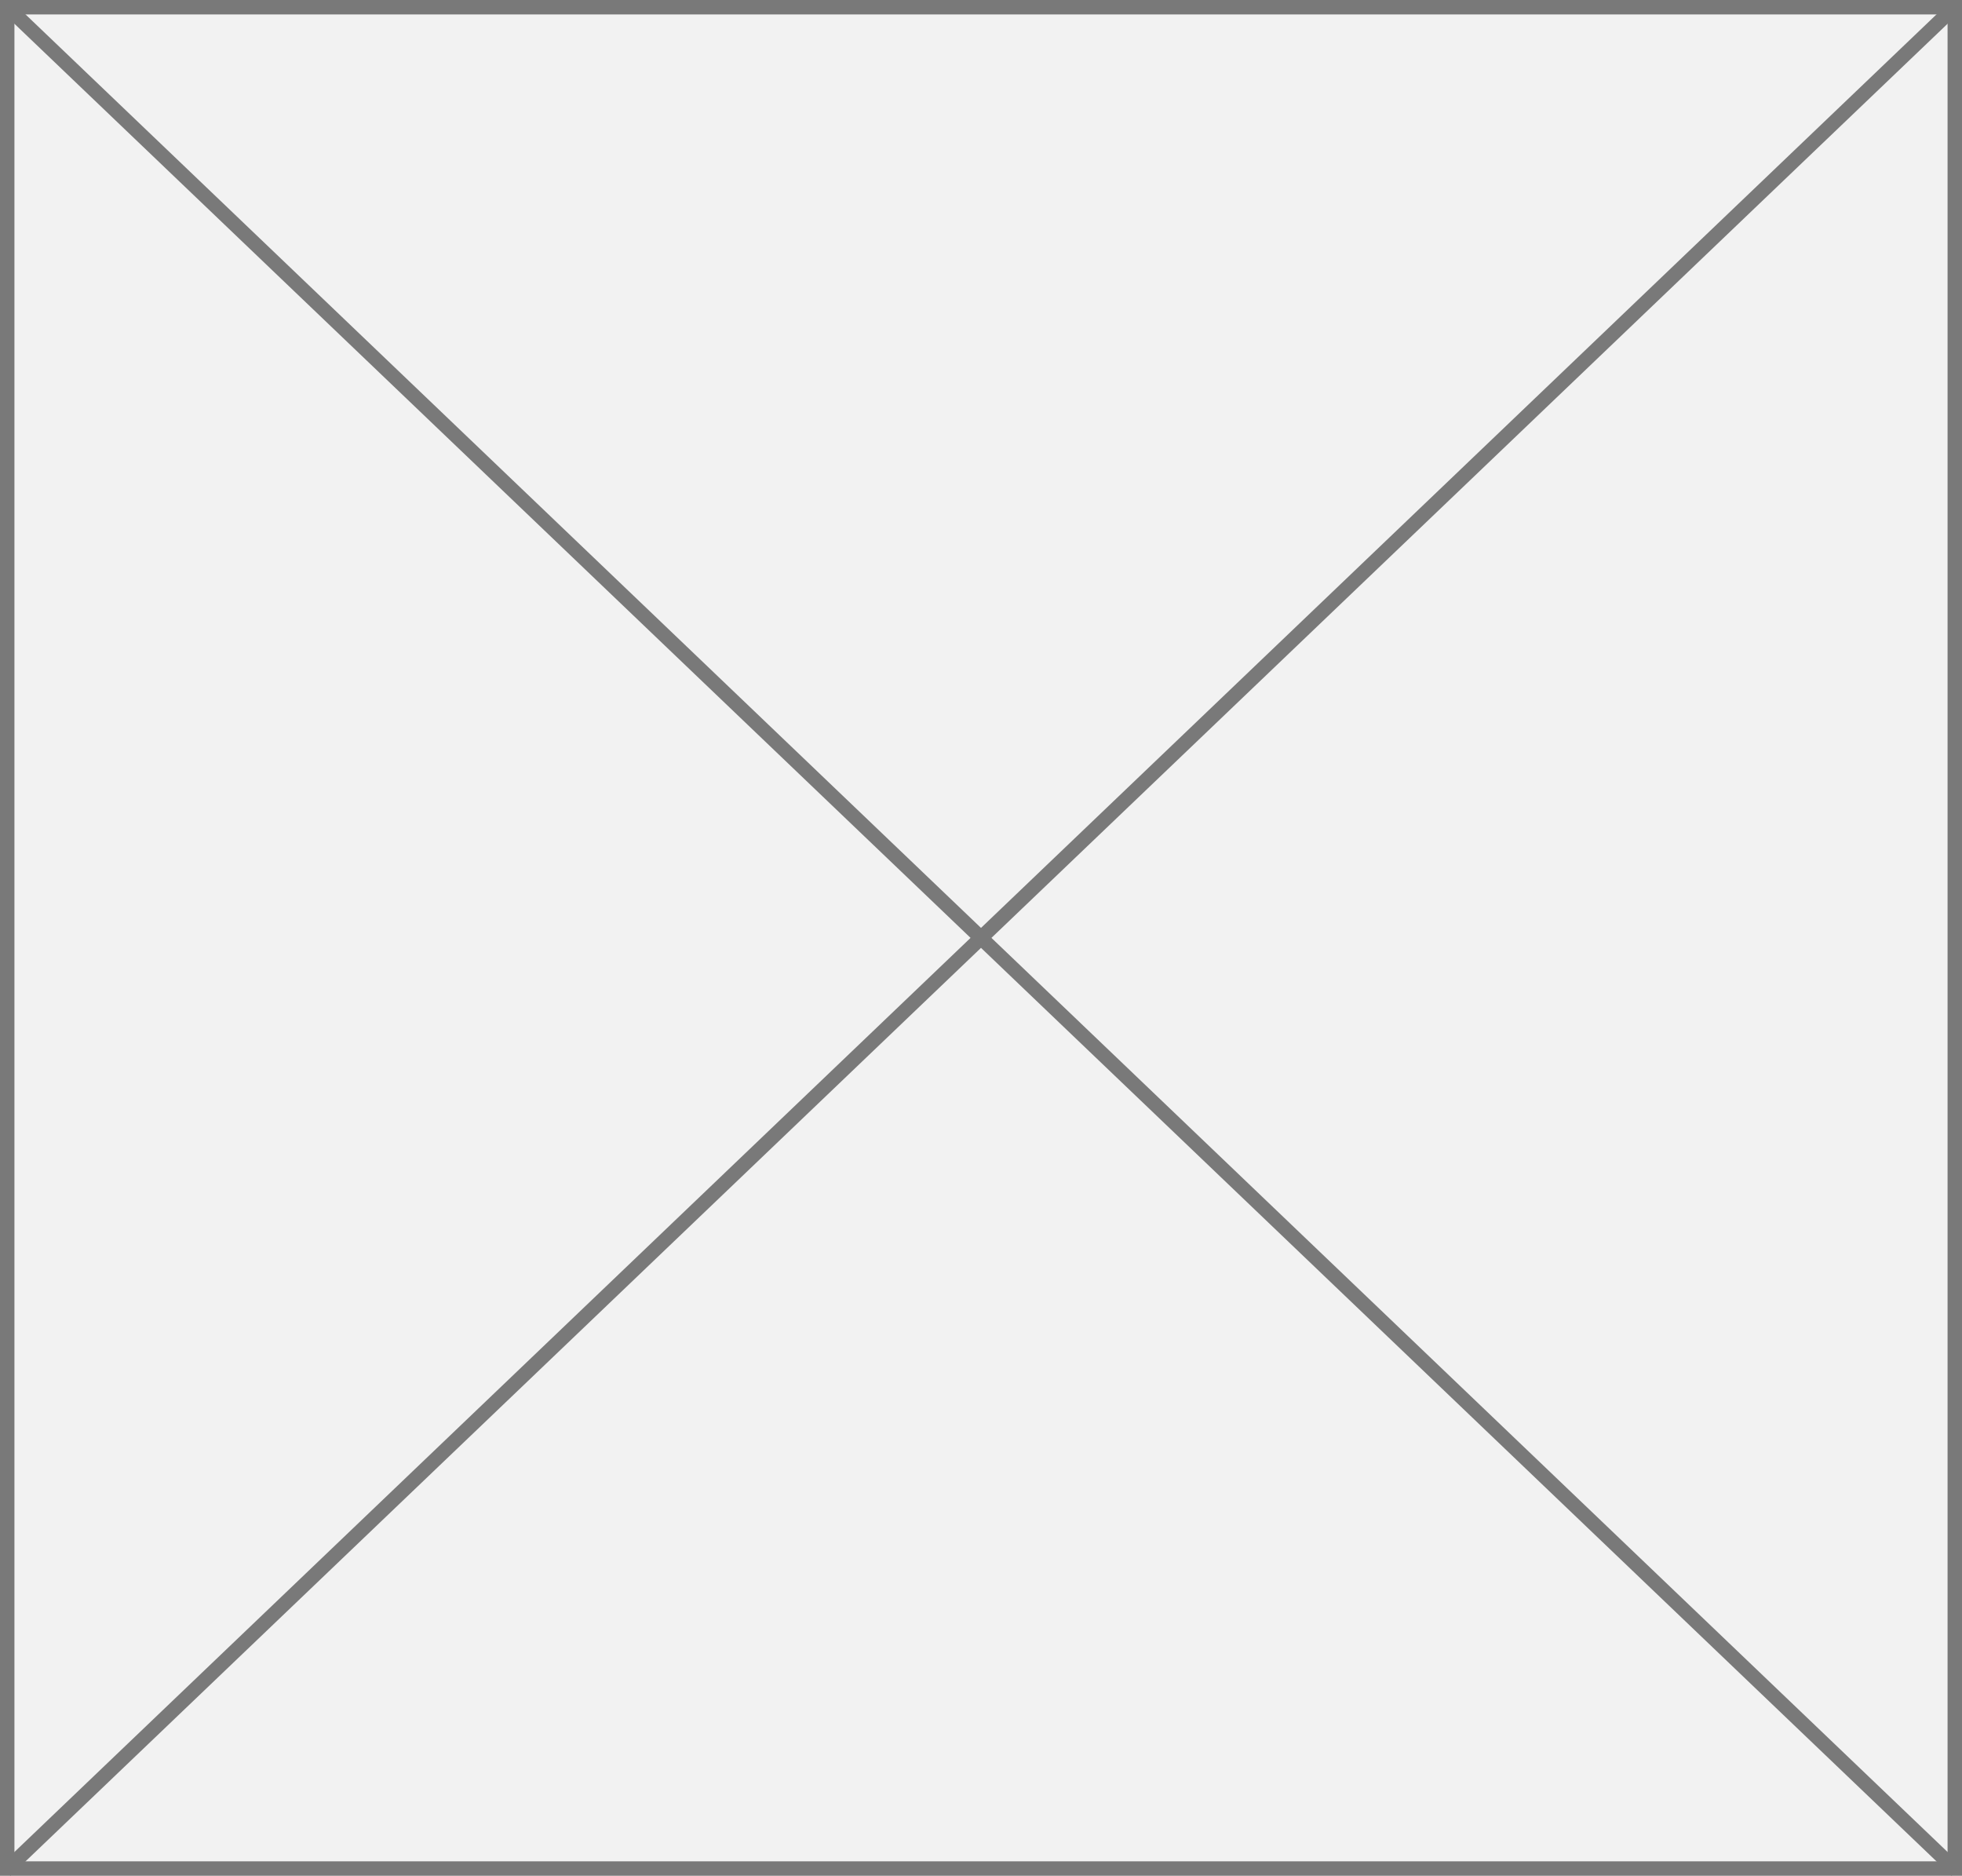
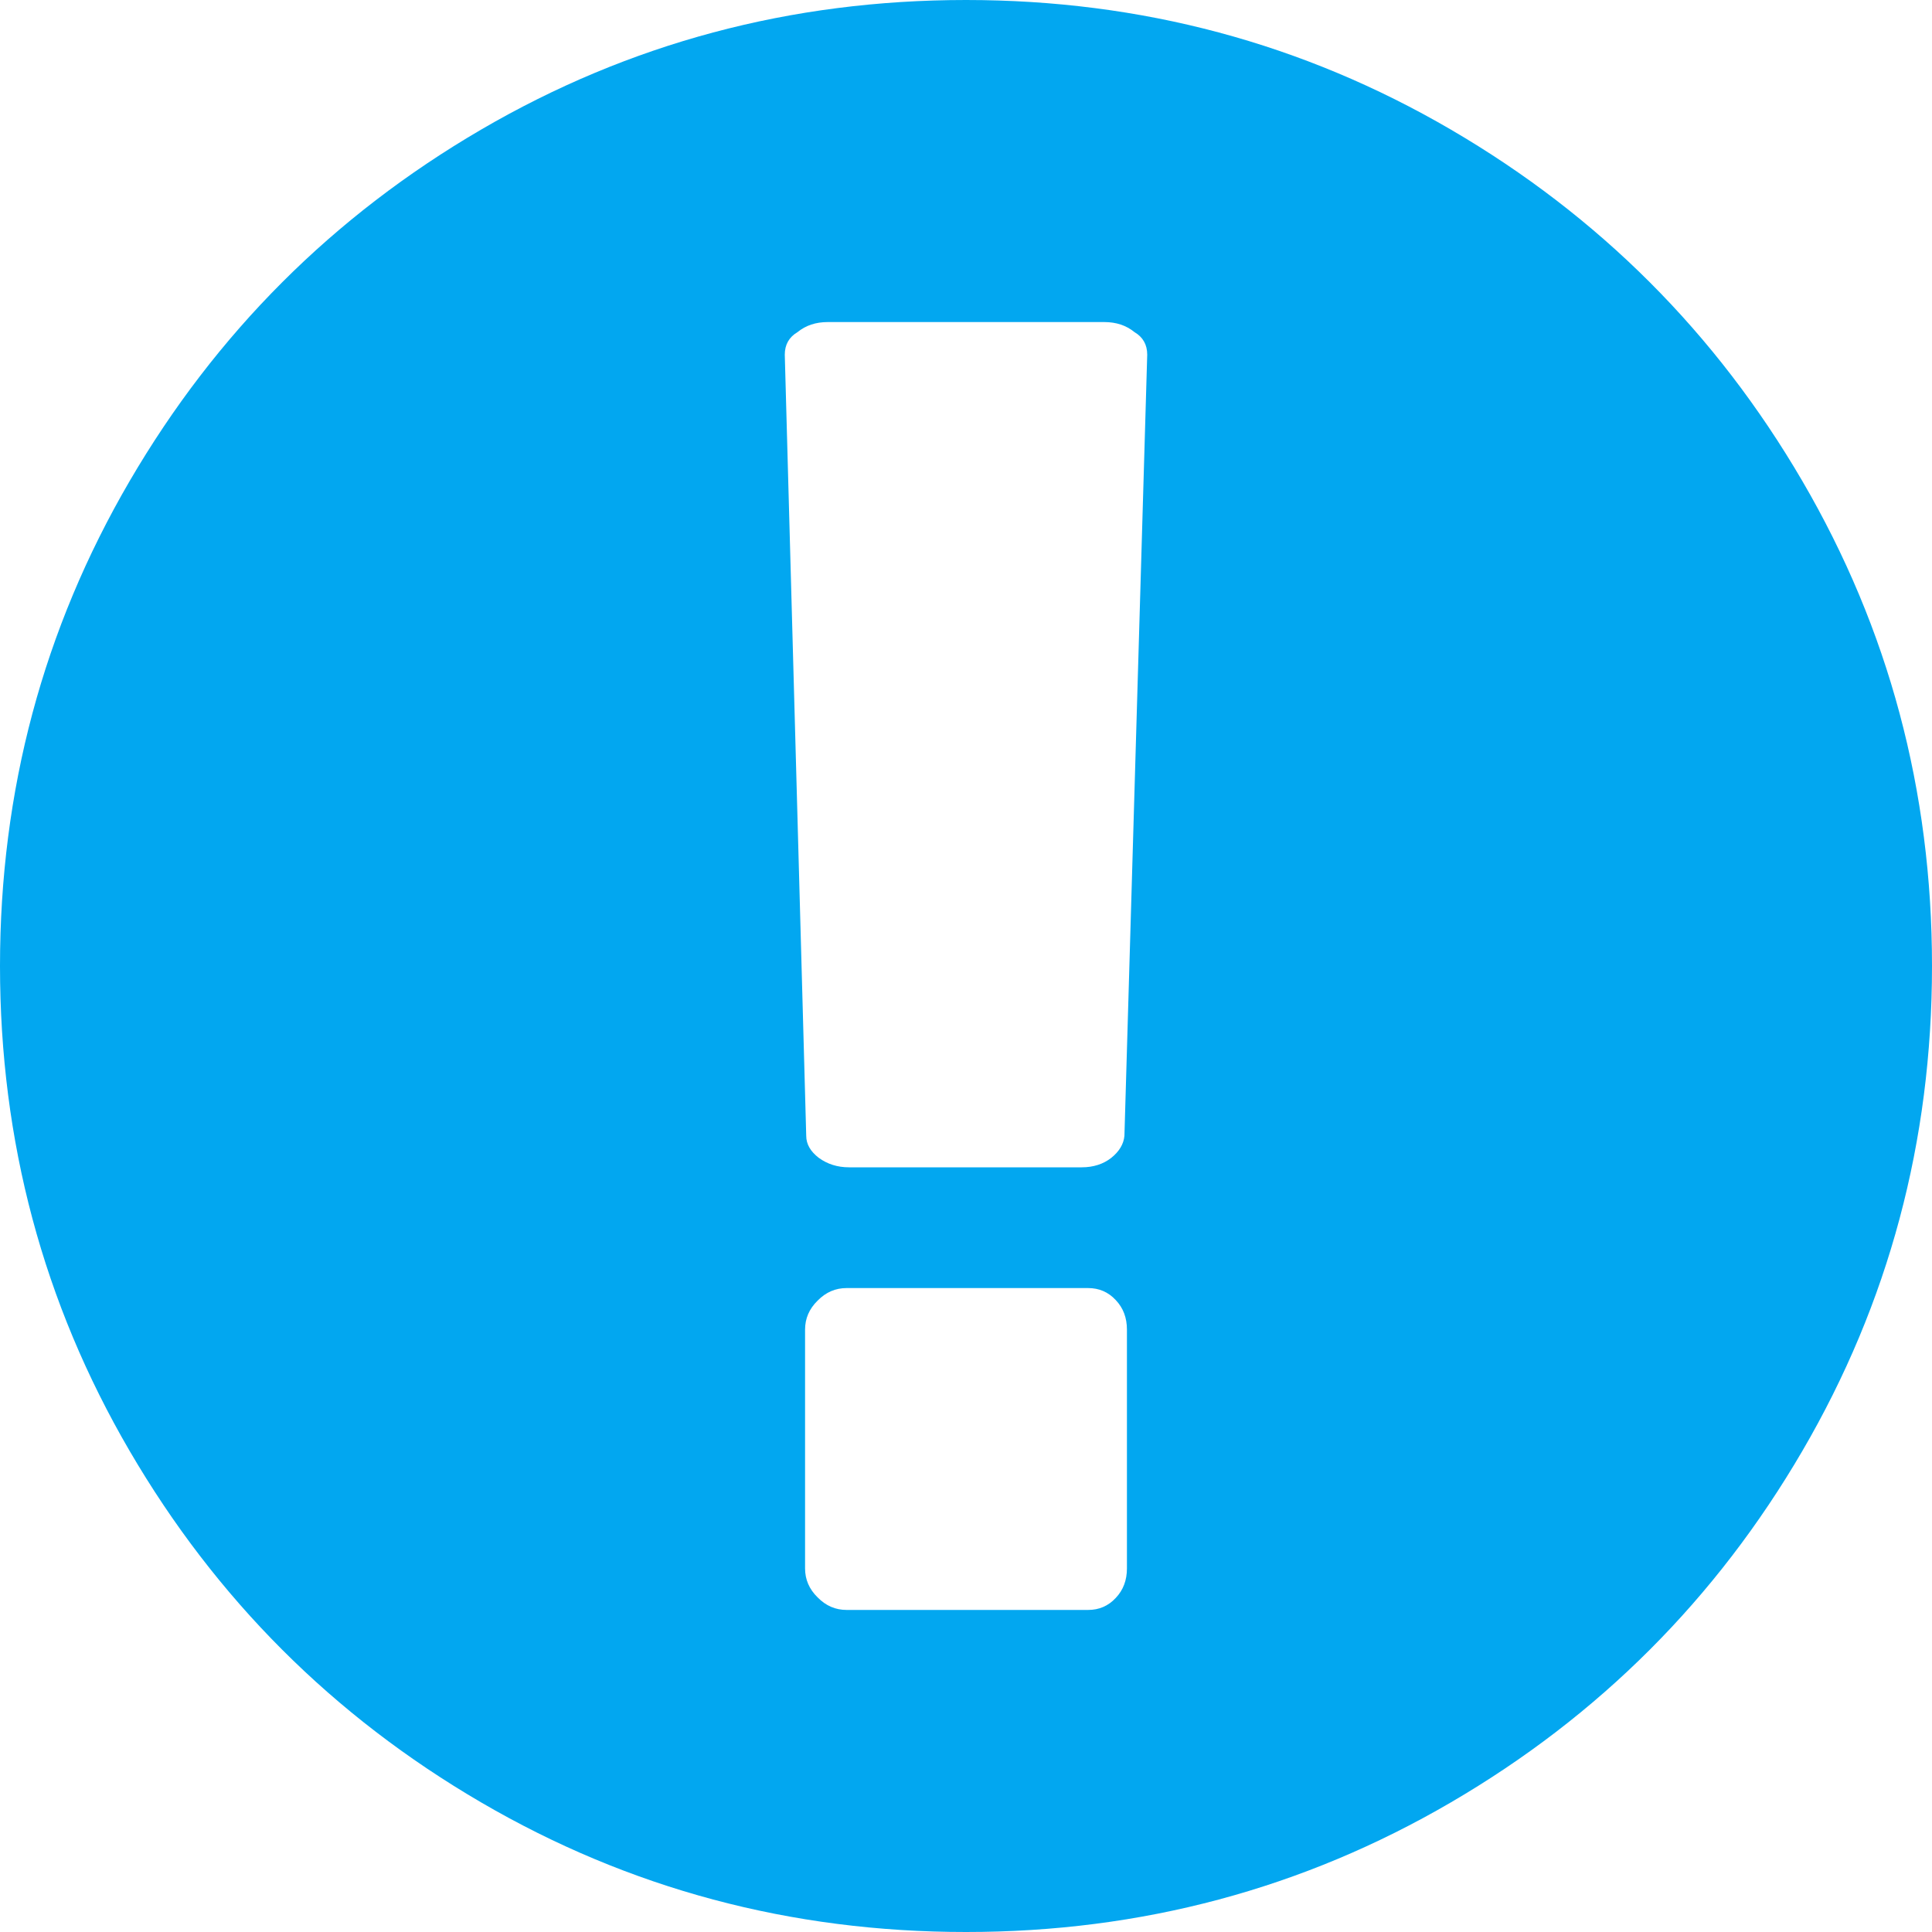
- <svg xmlns="http://www.w3.org/2000/svg" version="1.1" width="136px" height="130px">
-   <g transform="matrix(1 0 0 1 -642 -5361 )">
-     <path d="M 642.5 5361.5  L 777.5 5361.5  L 777.5 5490.5  L 642.5 5490.5  L 642.5 5361.5  Z " fill-rule="nonzero" fill="#f2f2f2" stroke="none" />
-     <path d="M 642.5 5361.5  L 777.5 5361.5  L 777.5 5490.5  L 642.5 5490.5  L 642.5 5361.5  Z " stroke-width="1" stroke="#797979" fill="none" />
-     <path d="M 642.378 5361.361  L 777.622 5490.639  M 777.622 5361.361  L 642.378 5490.639  " stroke-width="1" stroke="#797979" fill="none" />
+ <svg xmlns="http://www.w3.org/2000/svg" version="1.1" width="10px" height="10px">
+   <g transform="matrix(1 0 0 1 -185 -5545 )">
+     <path d="M 2.49 0.671  C 3.256 0.224  4.093 0  5 0  C 5.907 0  6.744 0.224  7.51 0.671  C 8.276 1.118  8.882 1.724  9.329 2.49  C 9.776 3.256  10 4.093  10 5  C 10 5.907  9.776 6.744  9.329 7.51  C 8.882 8.276  8.276 8.882  7.51 9.329  C 6.744 9.776  5.907 10  5 10  C 4.093 10  3.256 9.776  2.49 9.329  C 1.724 8.882  1.118 8.276  0.671 7.51  C 0.224 6.744  0 5.907  0 5  C 0 4.093  0.224 3.256  0.671 2.49  C 1.118 1.724  1.724 1.118  2.49 0.671  Z M 5.775 8.271  C 5.814 8.23  5.833 8.179  5.833 8.118  L 5.833 6.882  C 5.833 6.821  5.814 6.77  5.775 6.729  C 5.736 6.687  5.688 6.667  5.632 6.667  L 4.382 6.667  C 4.325 6.667  4.275 6.688  4.232 6.732  C 4.188 6.775  4.167 6.825  4.167 6.882  L 4.167 8.118  C 4.167 8.175  4.188 8.225  4.232 8.268  C 4.275 8.312  4.325 8.333  4.382 8.333  L 5.632 8.333  C 5.688 8.333  5.736 8.313  5.775 8.271  Z M 5.752 5.993  C 5.793 5.96  5.816 5.922  5.82 5.879  L 5.938 1.836  C 5.938 1.784  5.916 1.745  5.872 1.719  C 5.829 1.684  5.777 1.667  5.716 1.667  L 4.284 1.667  C 4.223 1.667  4.171 1.684  4.128 1.719  C 4.084 1.745  4.062 1.784  4.062 1.836  L 4.173 5.879  C 4.173 5.922  4.195 5.96  4.238 5.993  C 4.282 6.025  4.334 6.042  4.395 6.042  L 5.599 6.042  C 5.66 6.042  5.711 6.025  5.752 5.993  Z " fill-rule="nonzero" fill="#02a7f0" stroke="none" transform="matrix(1 0 0 1 185 5545 )" />
  </g>
</svg>
